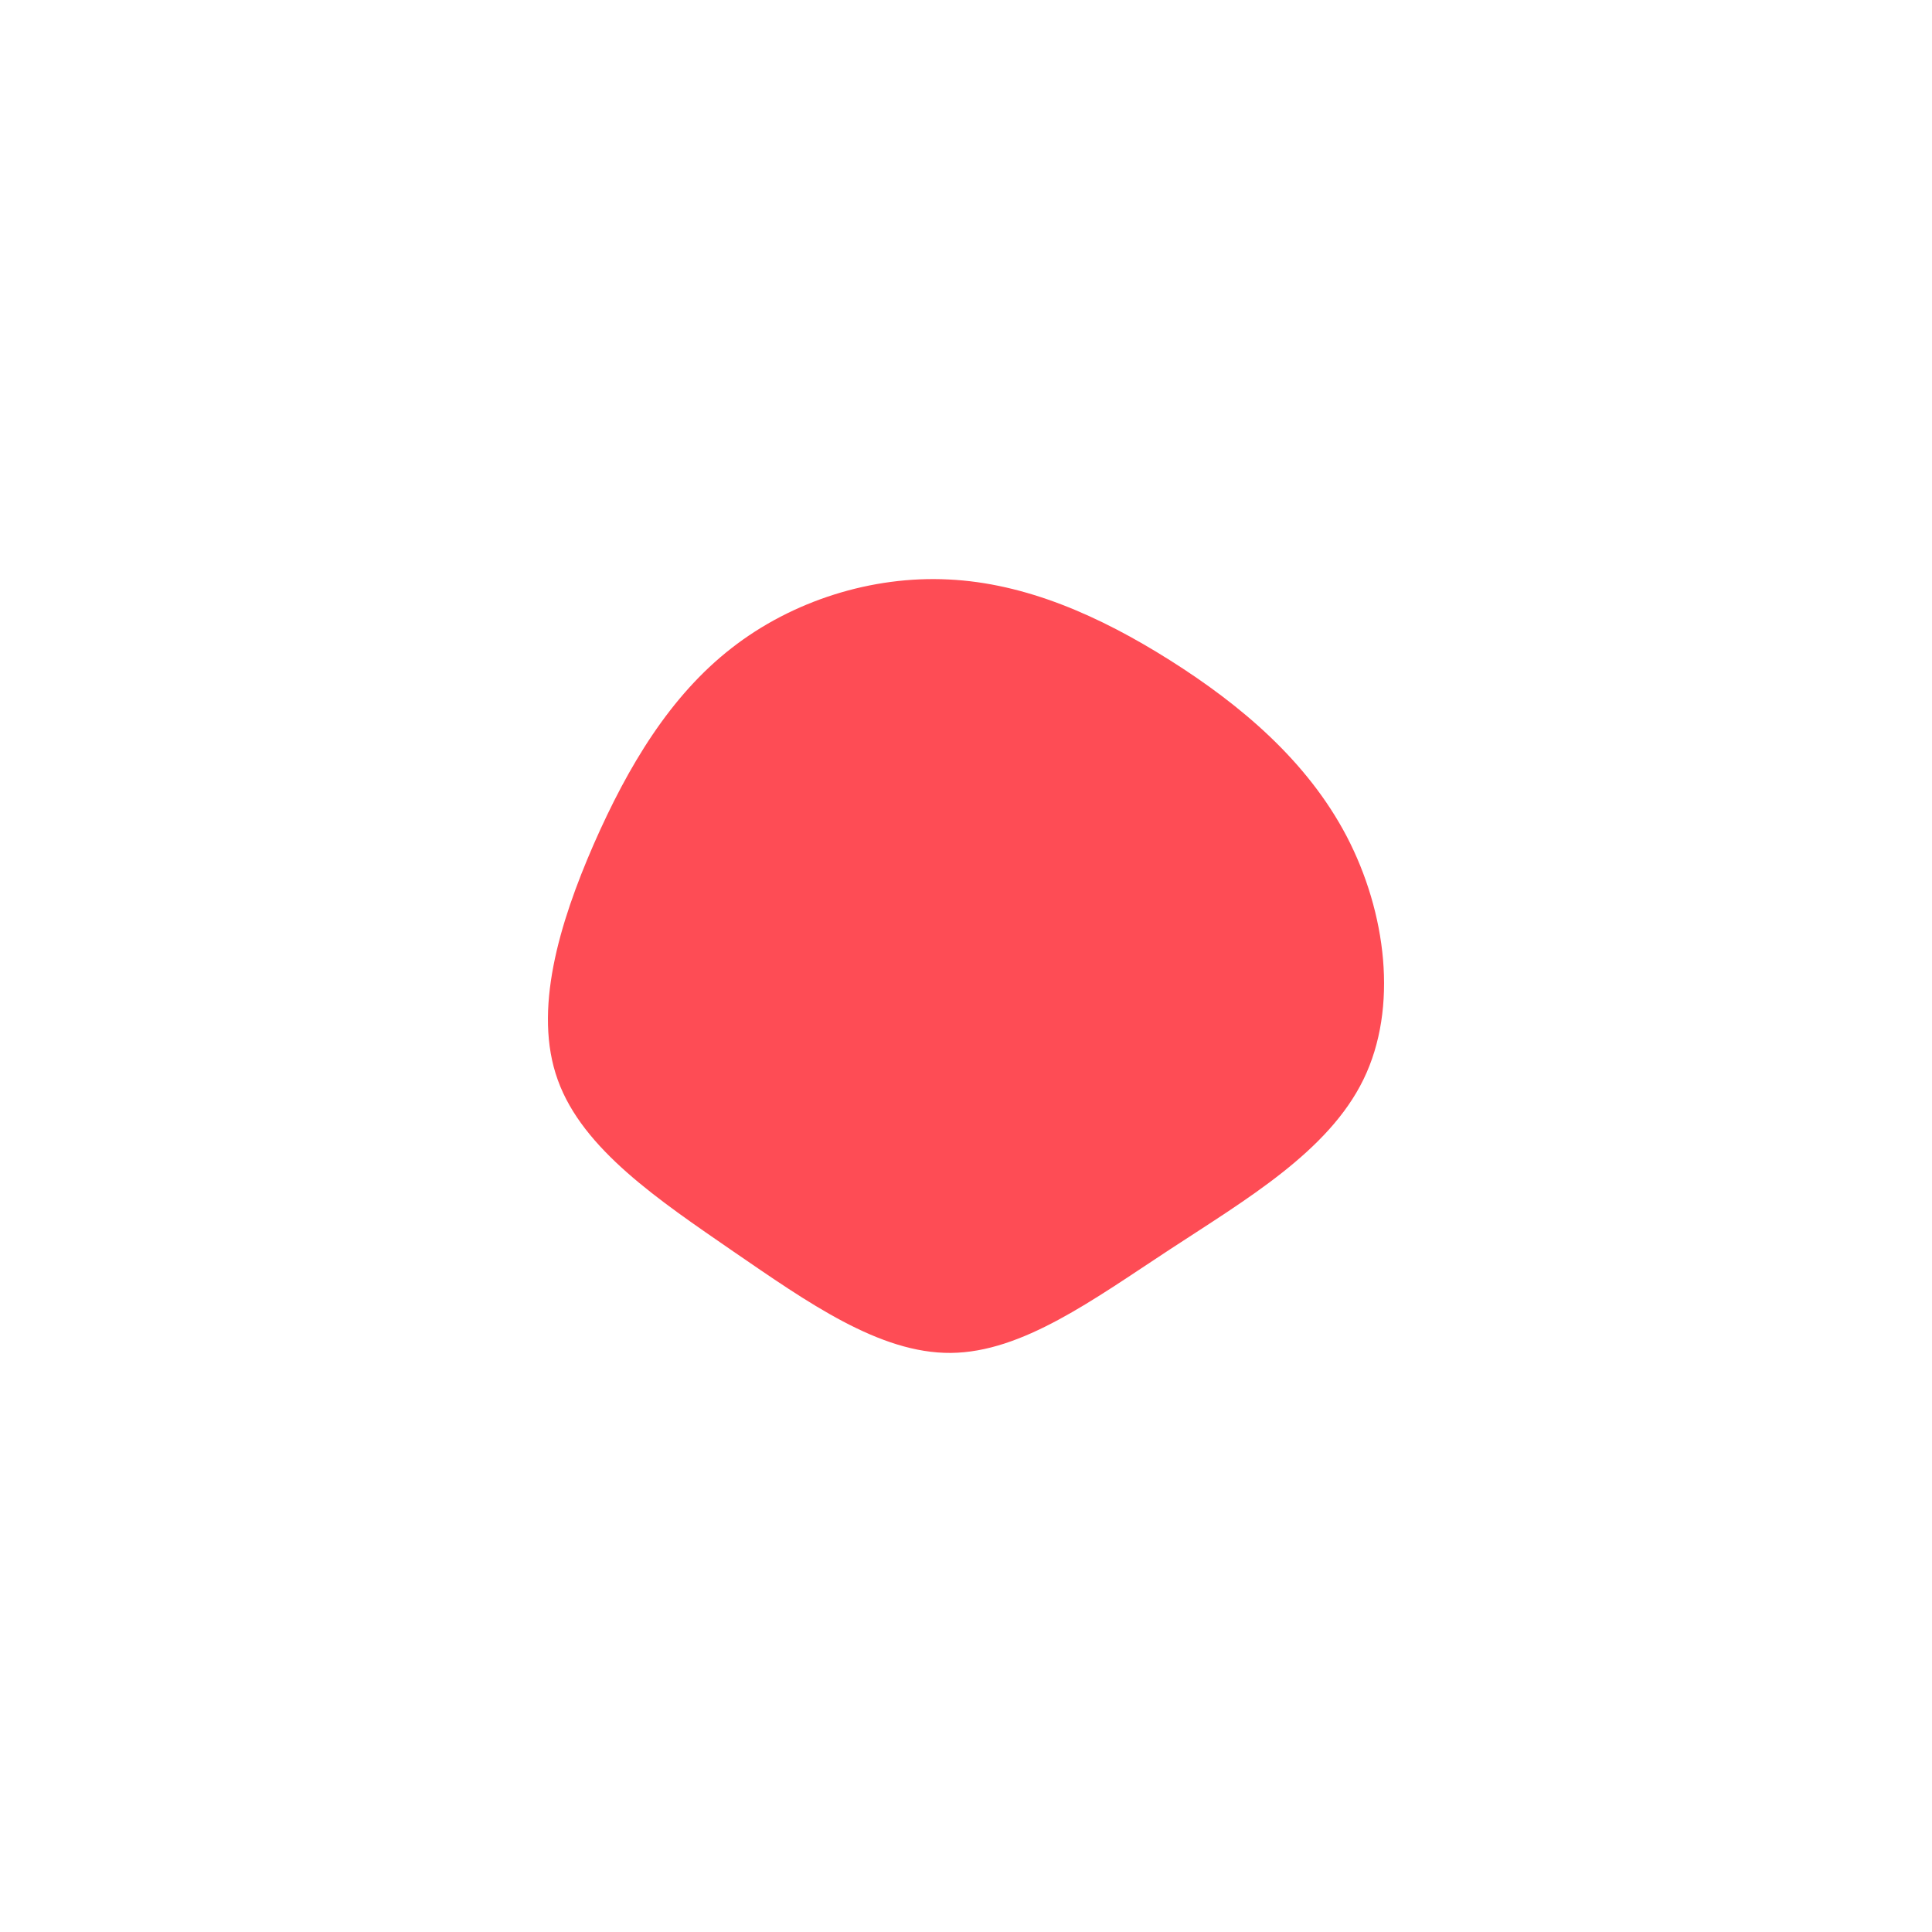
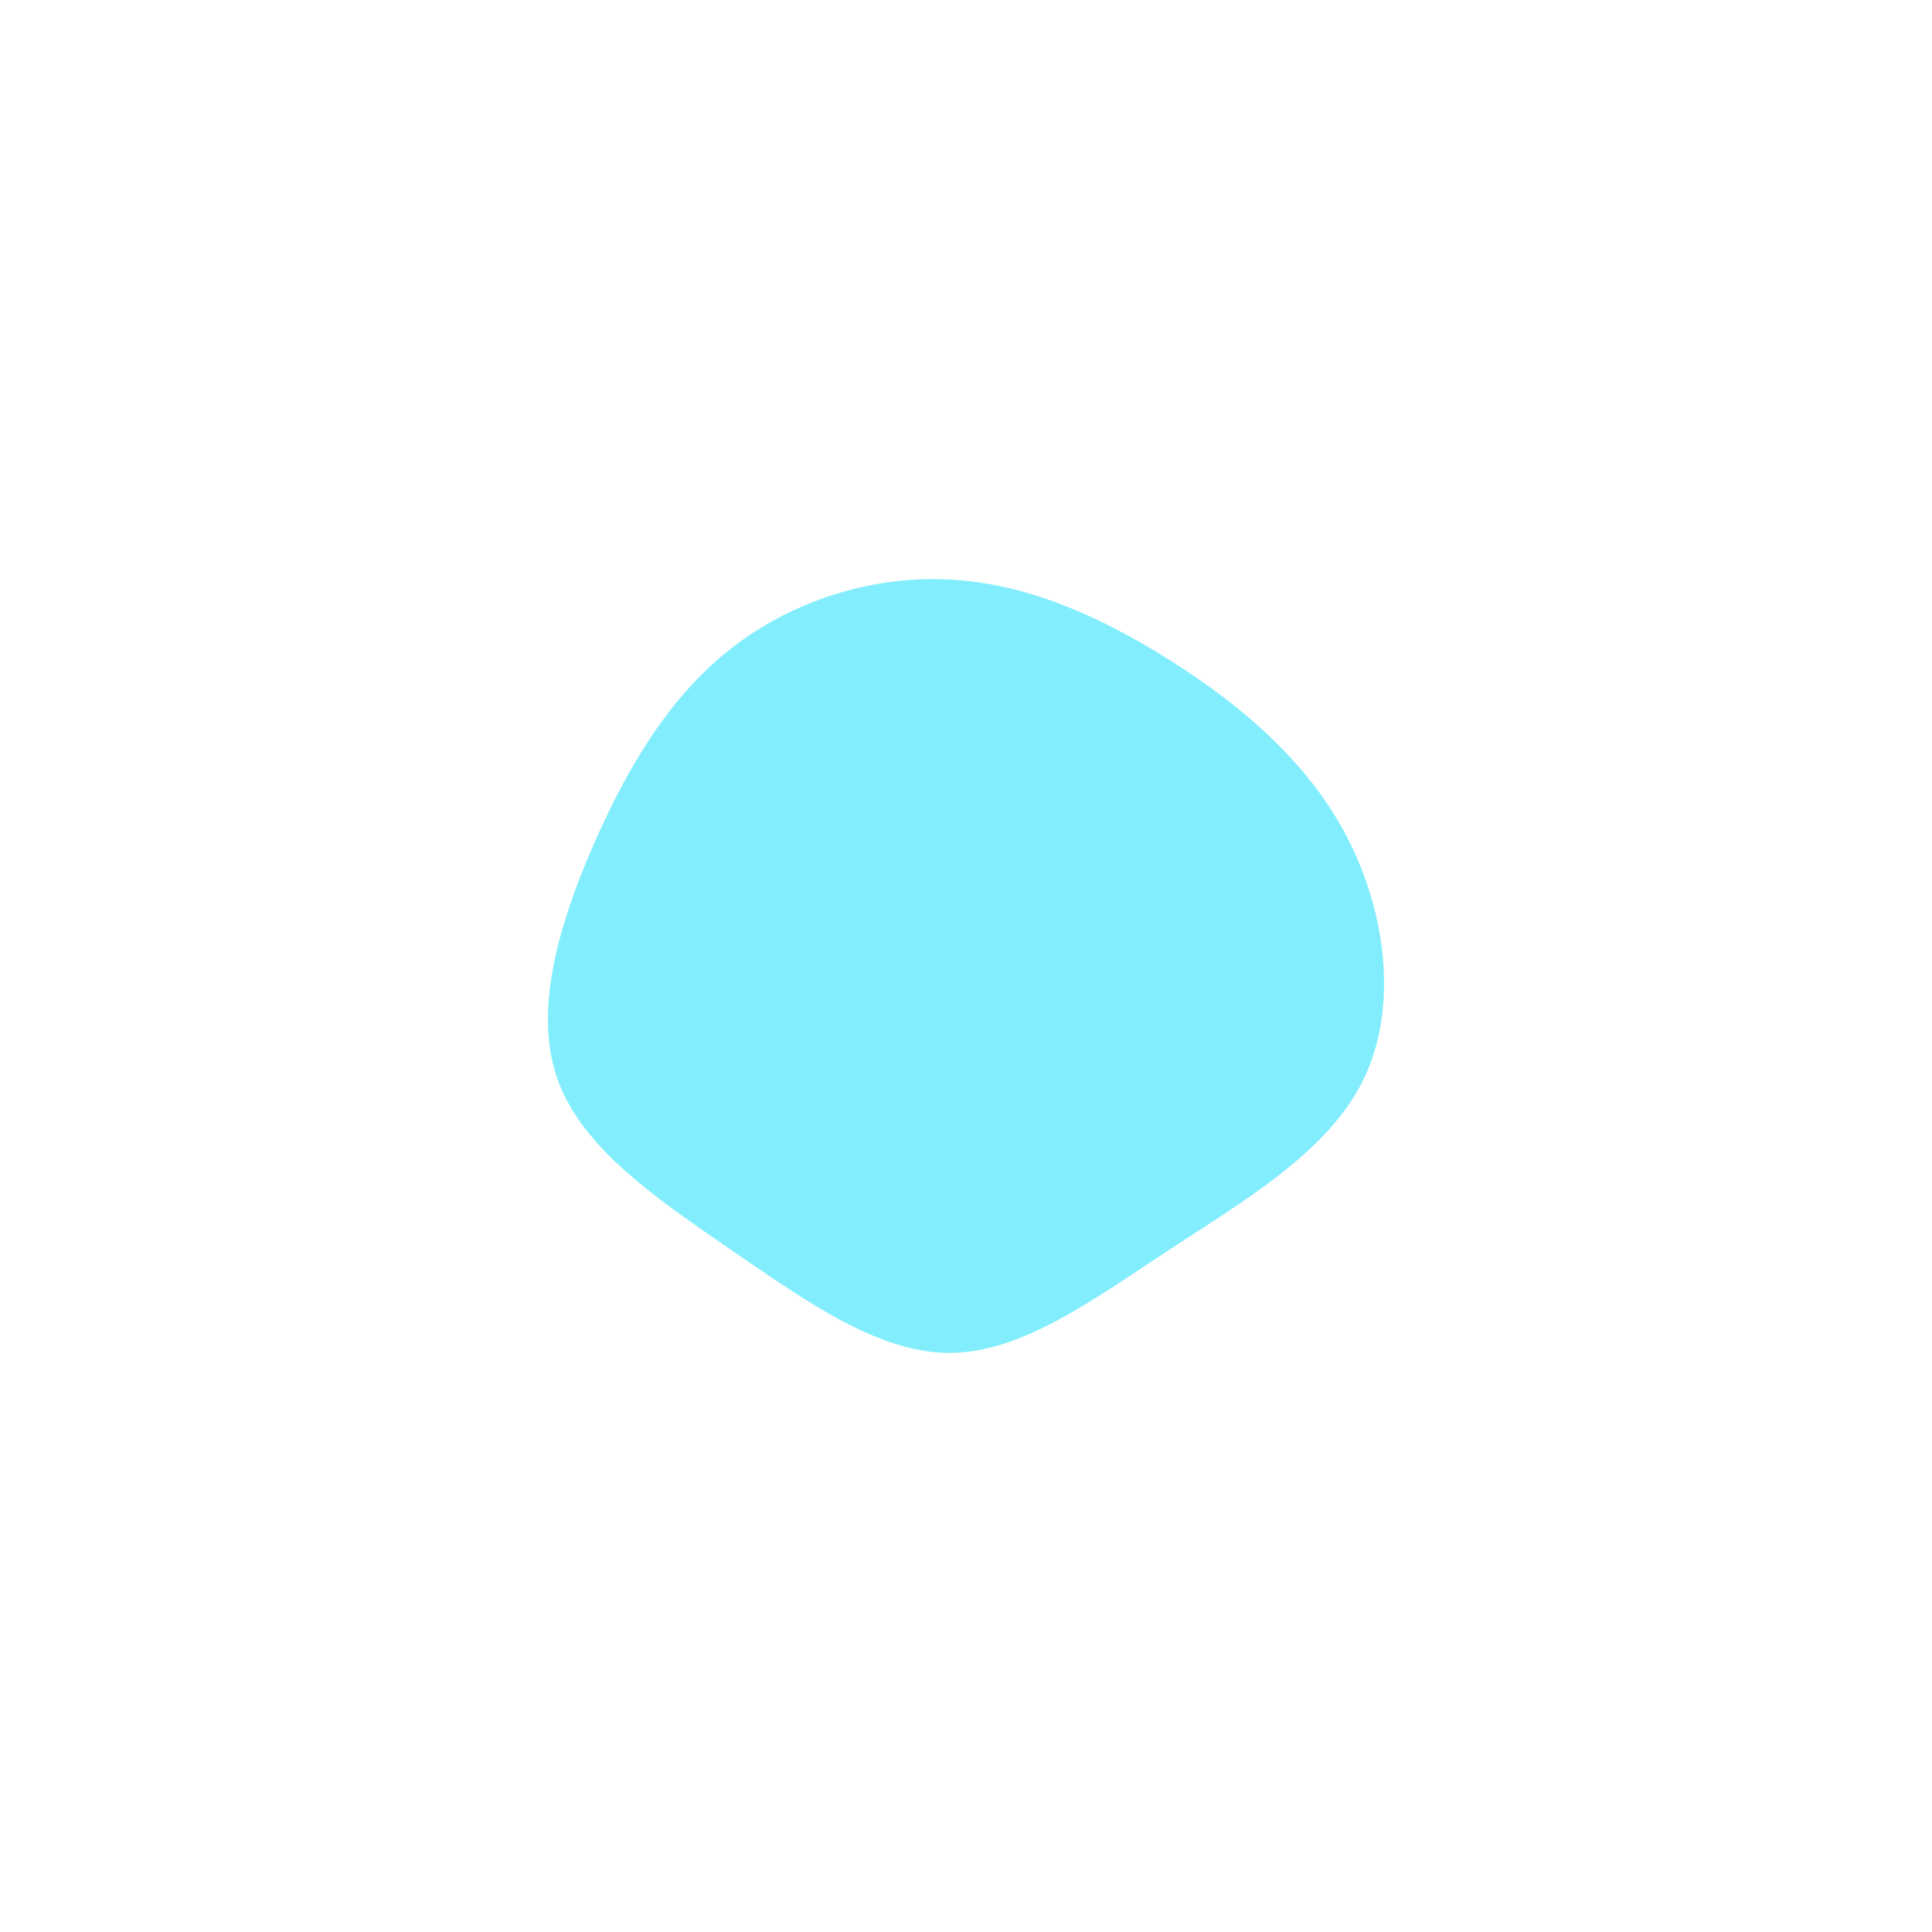
<svg xmlns="http://www.w3.org/2000/svg" id="visual" viewBox="0 0 900 600" width="1200" height="1200" version="1.1">
  <g transform="translate(443.1572 294.4391)">
-     <path d="M101.8 -136.9C134.6 -116.2 165.7 -90.1 184.2 -54.8C202.6 -19.5 208.3 25 192 58.4C175.7 91.9 137.5 114.2 101.8 137.6C66.1 161 33.1 185.5 -0.2 185.8C-33.5 186.1 -67 162.2 -101.6 138.5C-136.1 114.7 -171.7 91 -183.3 58.7C-195 26.5 -182.6 -14.4 -166.6 -51.1C-150.5 -87.8 -130.8 -120.4 -102.4 -142.5C-74.1 -164.6 -37 -176.3 -1.3 -174.5C34.5 -172.8 69 -157.6 101.8 -136.9" fill="#fe4c55" />
+     <path d="M101.8 -136.9C134.6 -116.2 165.7 -90.1 184.2 -54.8C202.6 -19.5 208.3 25 192 58.4C175.7 91.9 137.5 114.2 101.8 137.6C66.1 161 33.1 185.5 -0.2 185.8C-33.5 186.1 -67 162.2 -101.6 138.5C-136.1 114.7 -171.7 91 -183.3 58.7C-195 26.5 -182.6 -14.4 -166.6 -51.1C-150.5 -87.8 -130.8 -120.4 -102.4 -142.5C-74.1 -164.6 -37 -176.3 -1.3 -174.5C34.5 -172.8 69 -157.6 101.8 -136.9" fill="#82eefd" />
  </g>
</svg>
